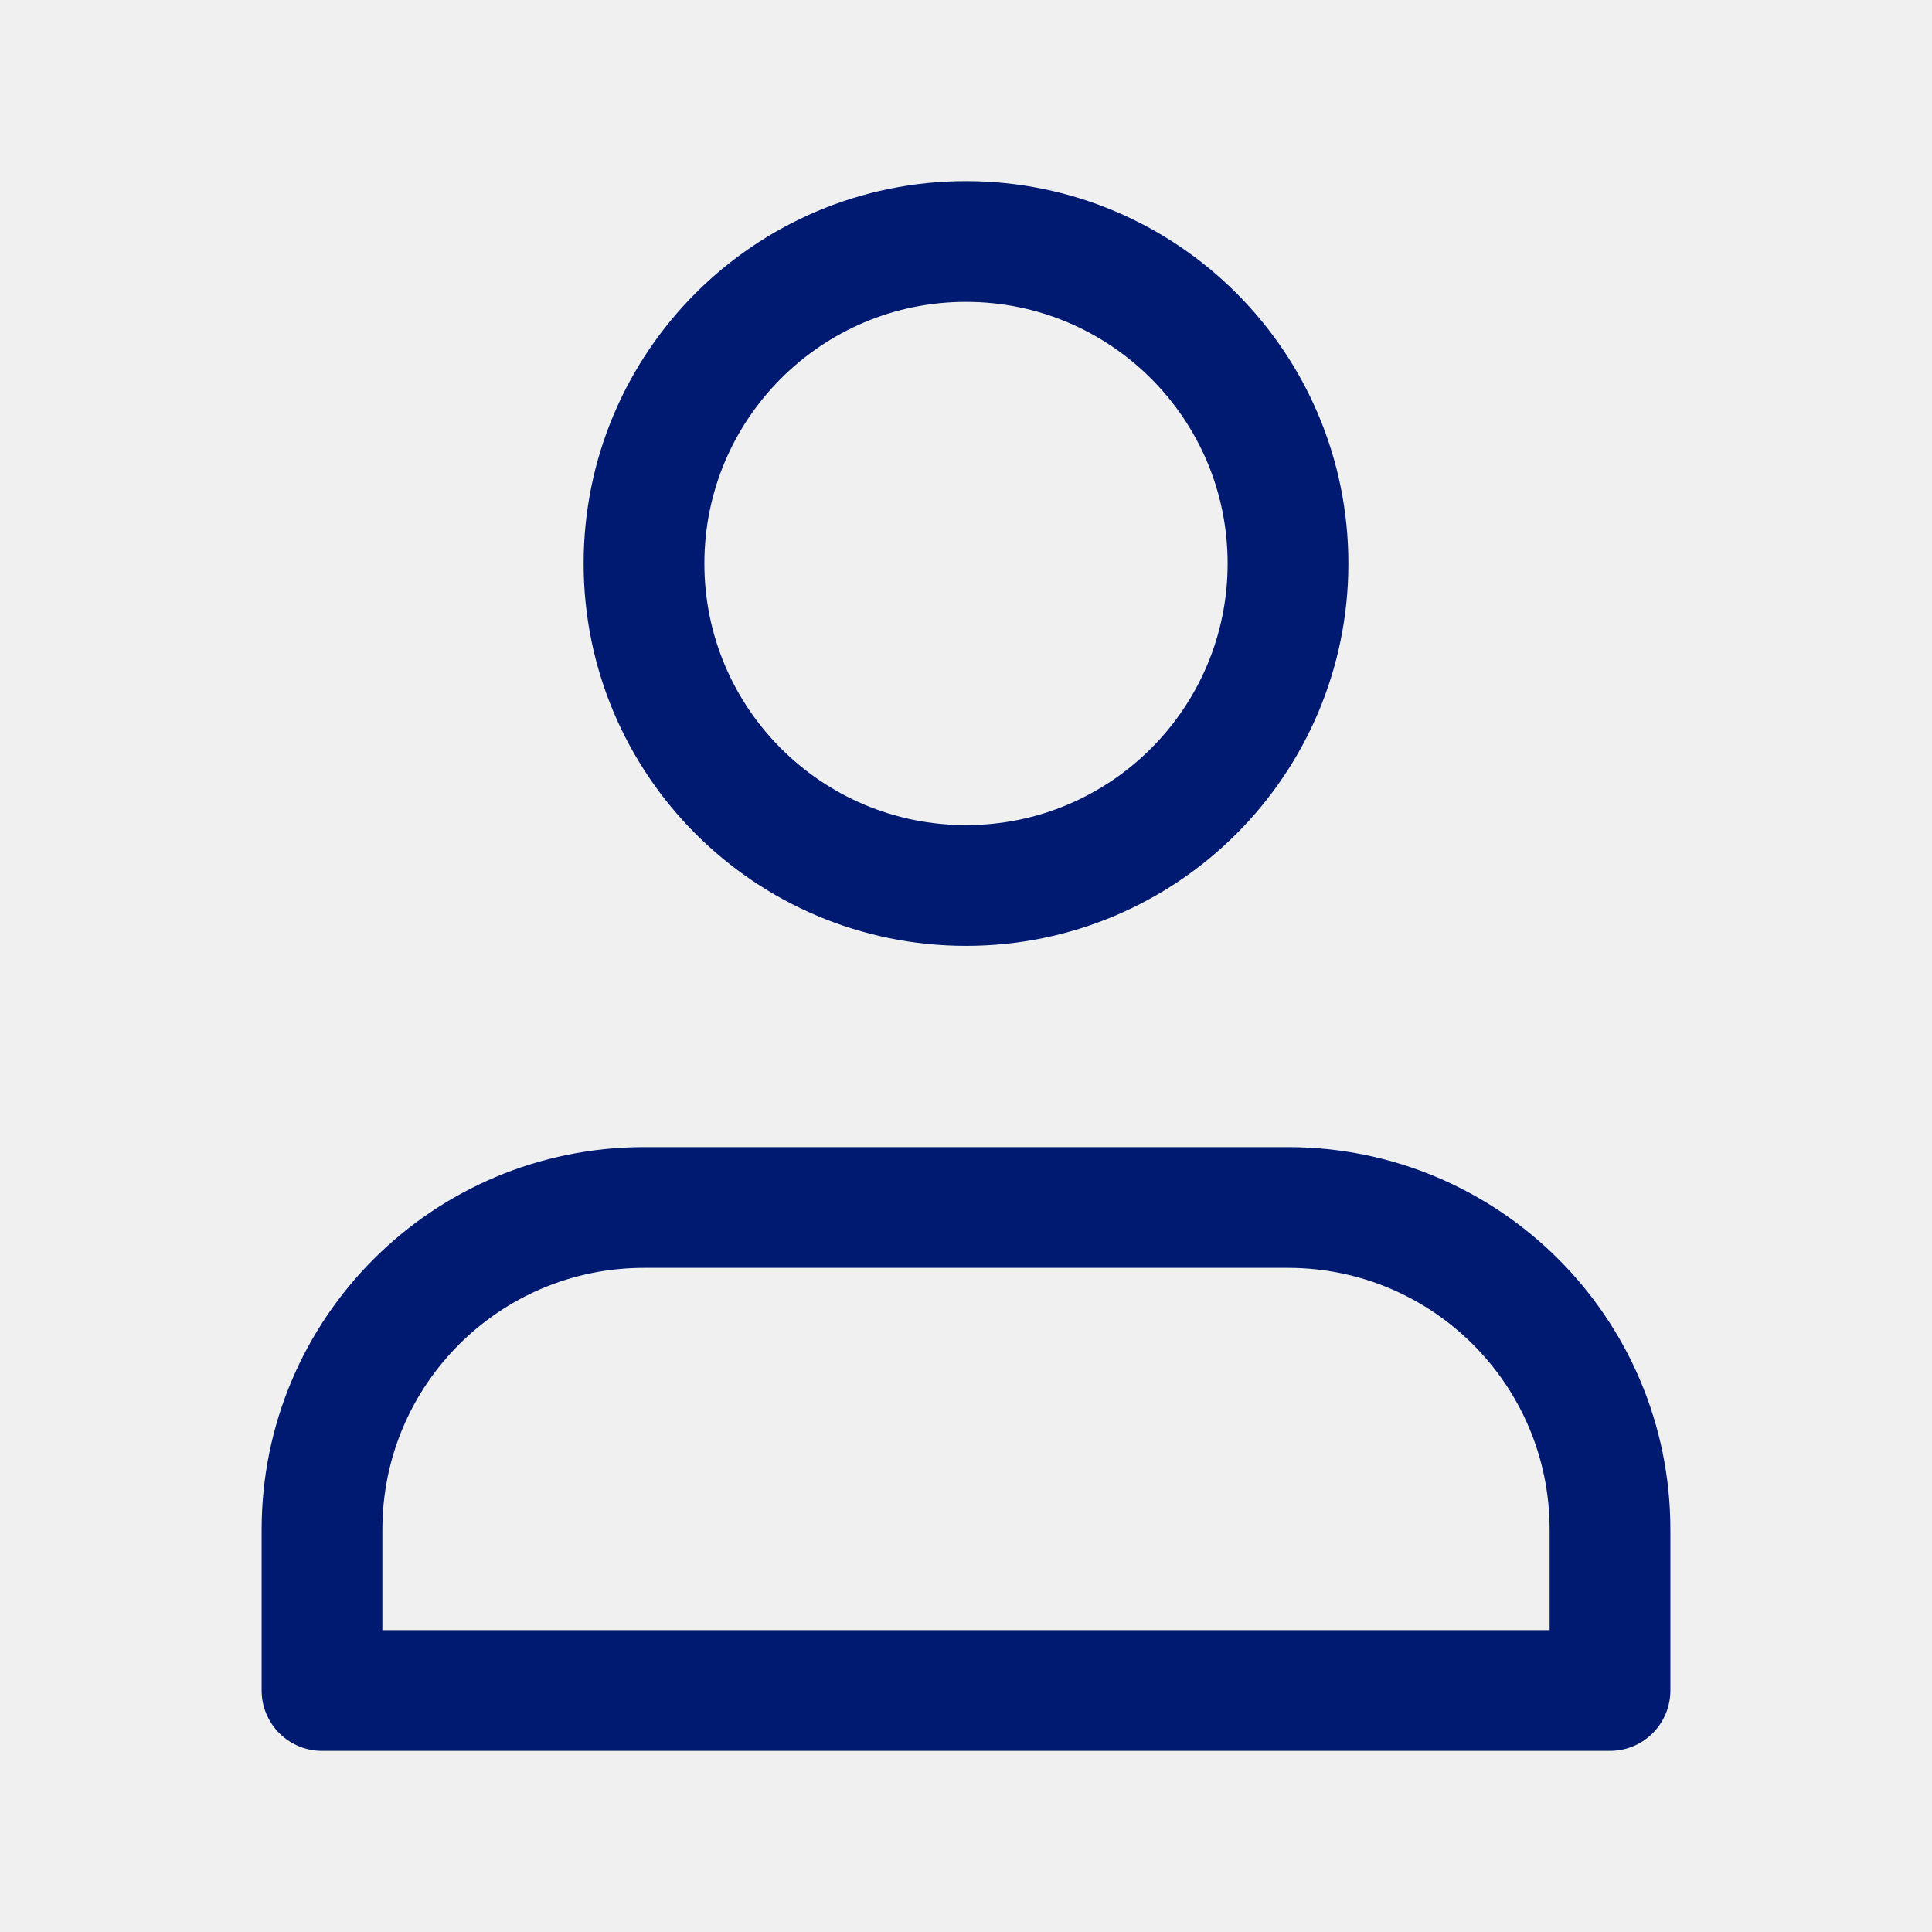
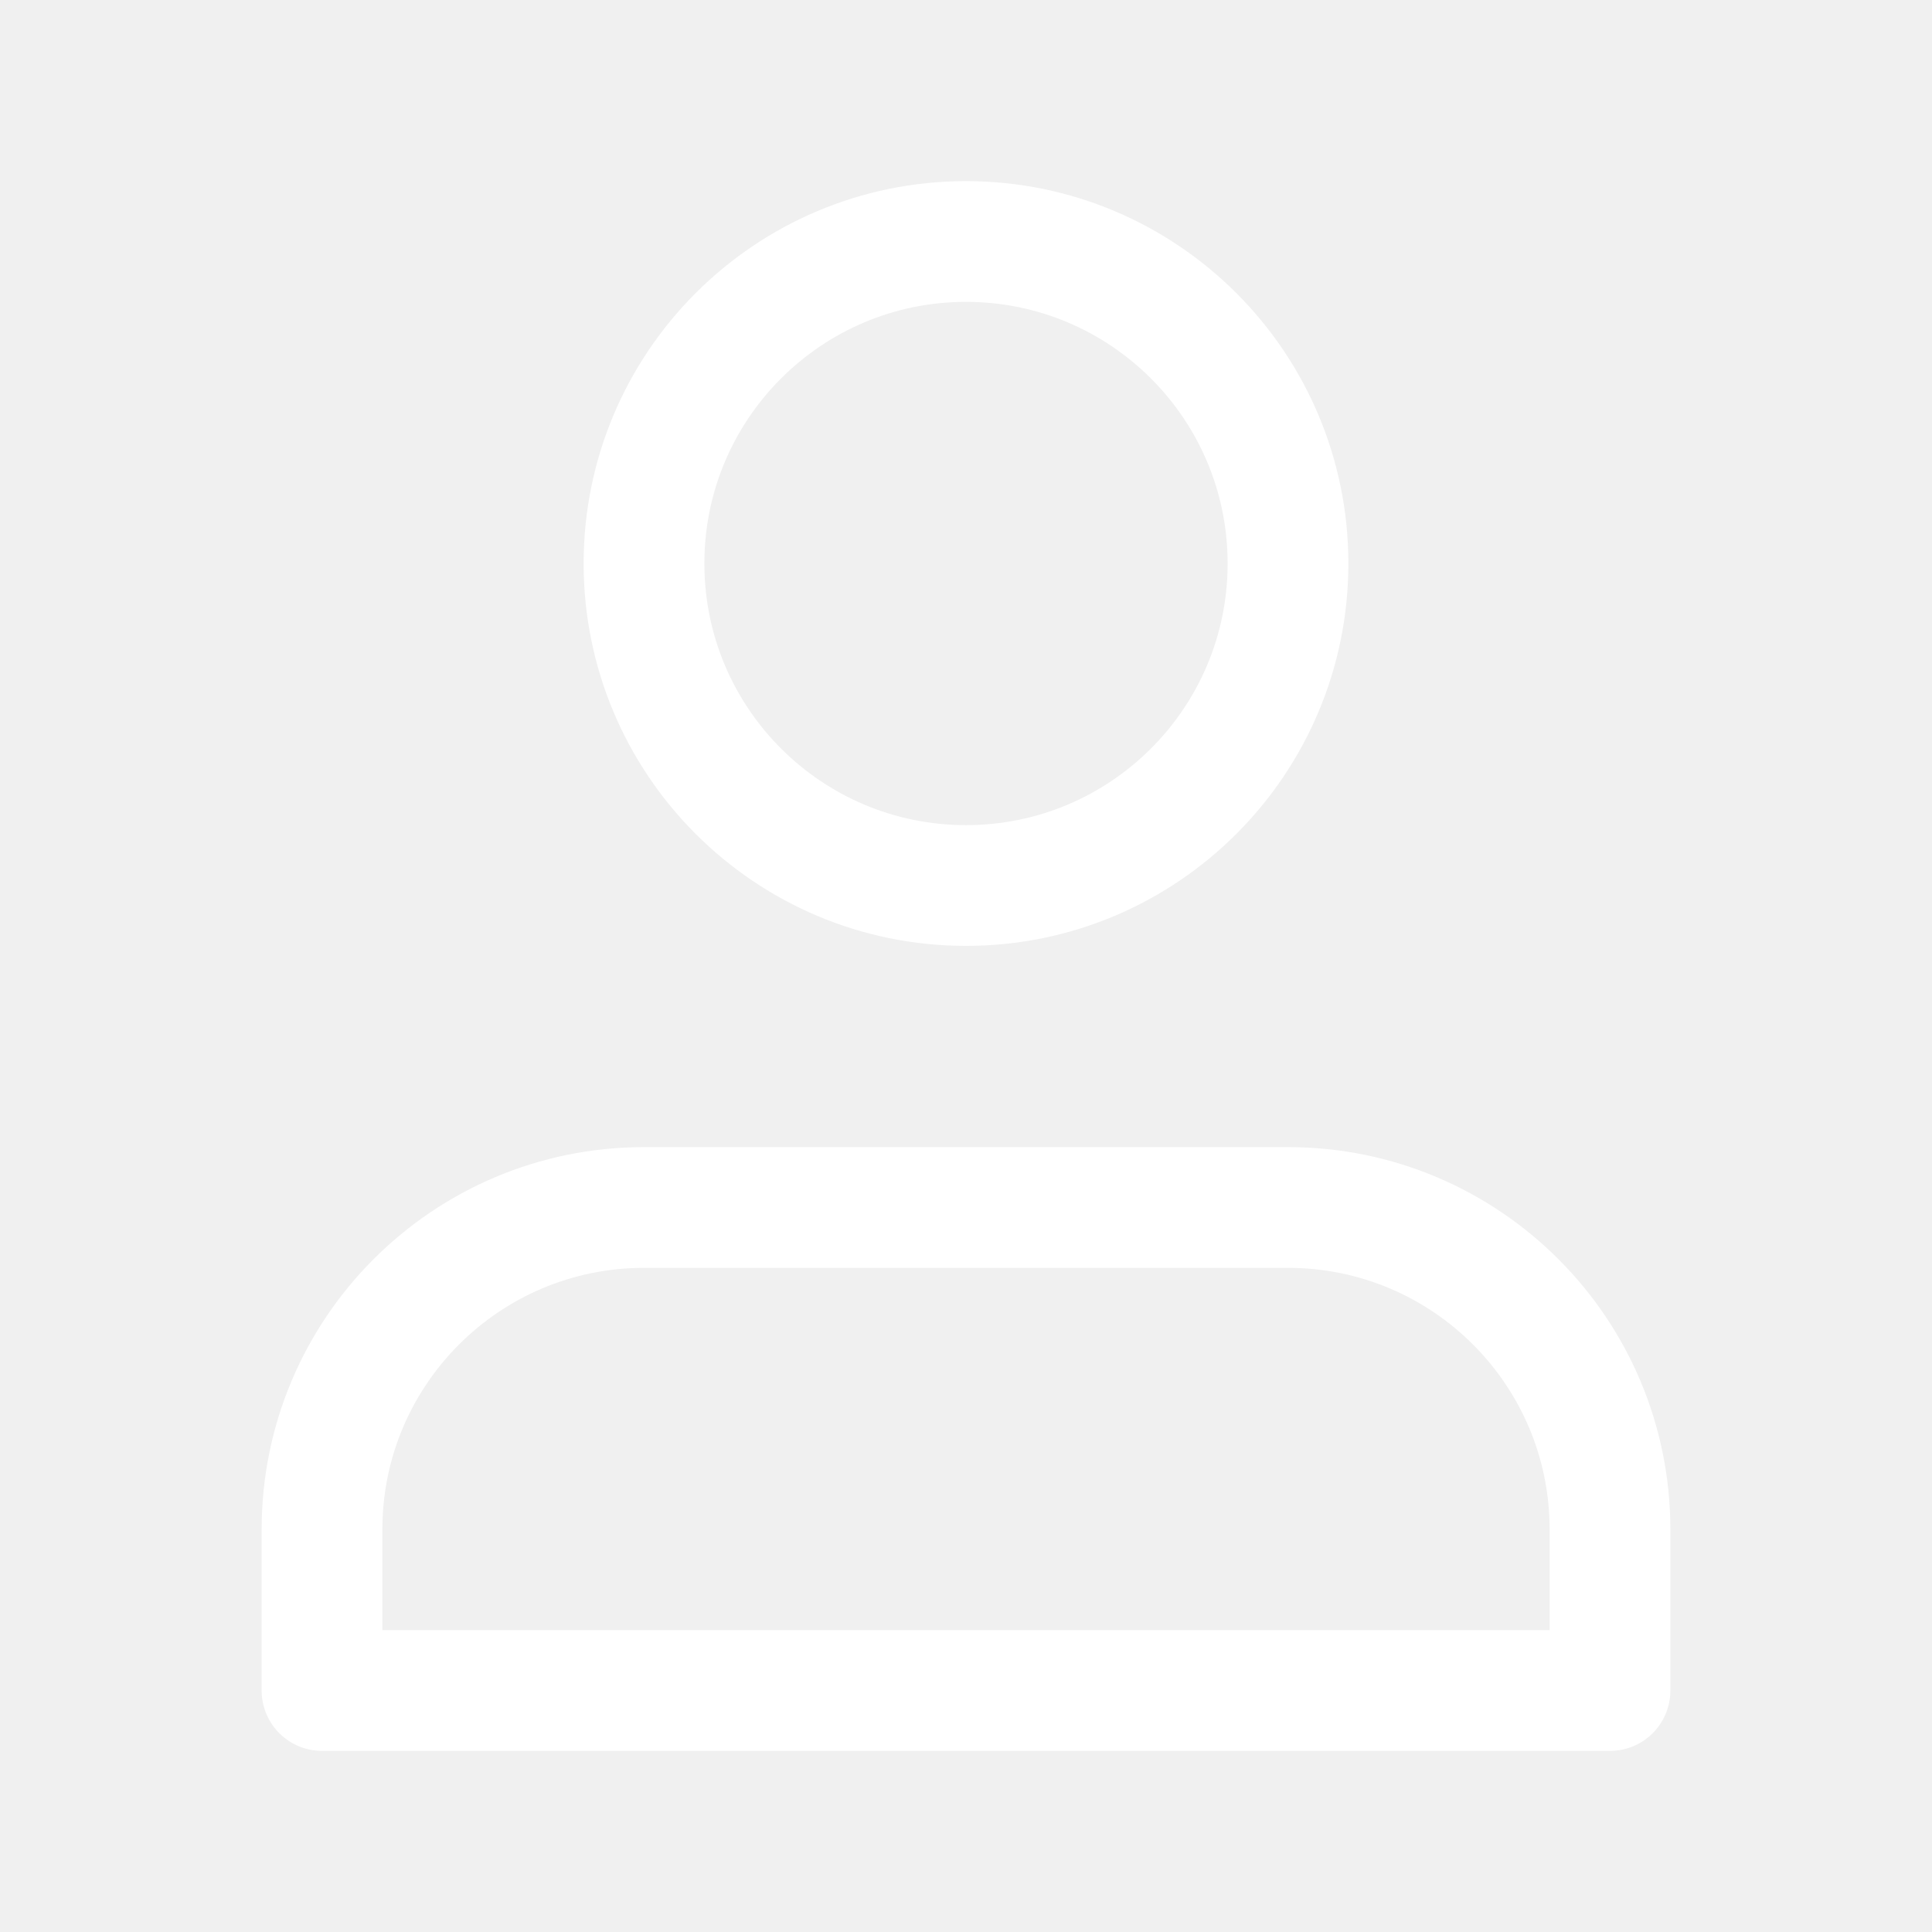
<svg xmlns="http://www.w3.org/2000/svg" width="24" height="24" viewBox="0 0 24 24" fill="none">
-   <path d="M16 15H8C5.791 15 4 16.791 4 19V21H20V19C20 16.791 18.209 15 16 15Z" stroke="#001A72" stroke-width="1.5" stroke-linecap="round" stroke-linejoin="round" />
-   <path d="M12 11C14.209 11 16 9.209 16 7C16 4.791 14.209 3 12 3C9.791 3 8 4.791 8 7C8 9.209 9.791 11 12 11Z" stroke="#001A72" stroke-width="1.5" stroke-linecap="round" stroke-linejoin="round" />
+   <path d="M16 15H8C5.791 15 4 16.791 4 19V21H20V19C20 16.791 18.209 15 16 15Z" stroke="white" stroke-width="1.5" stroke-linecap="round" stroke-linejoin="round" />
+   <path d="M12 11C14.209 11 16 9.209 16 7C16 4.791 14.209 3 12 3C9.791 3 8 4.791 8 7C8 9.209 9.791 11 12 11Z" stroke="white" stroke-width="1.5" stroke-linecap="round" stroke-linejoin="round" />
</svg>
